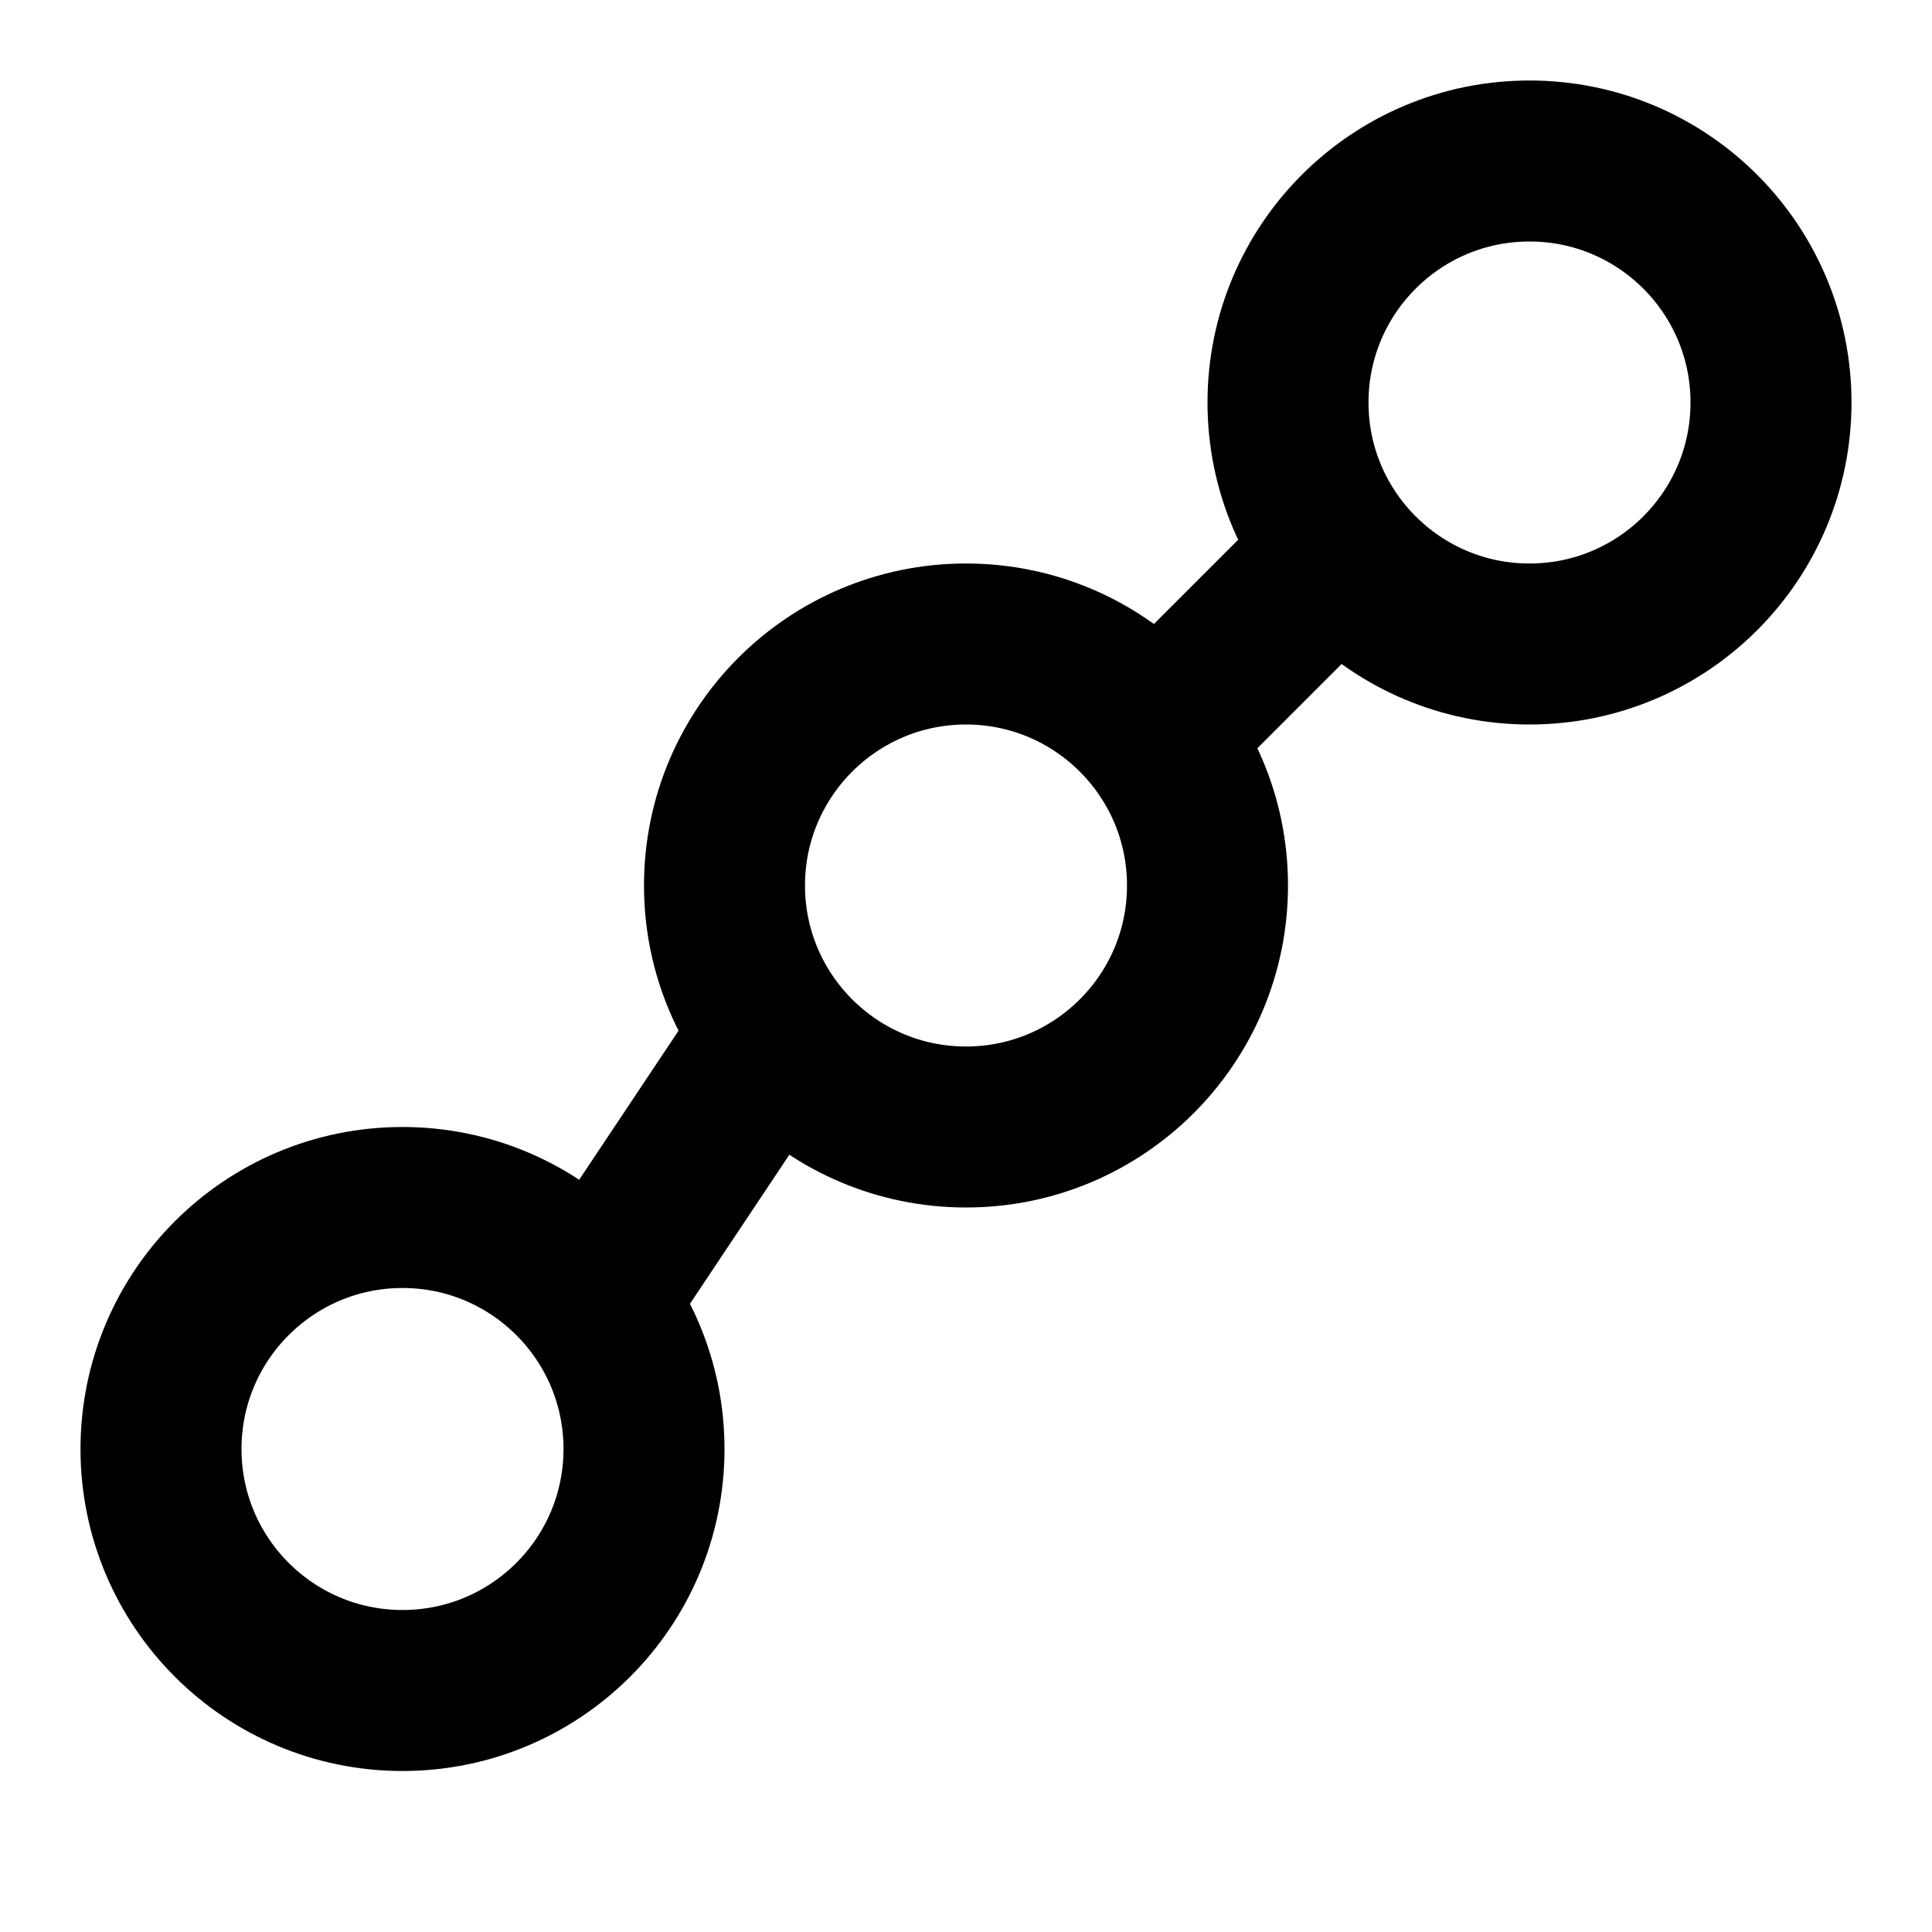
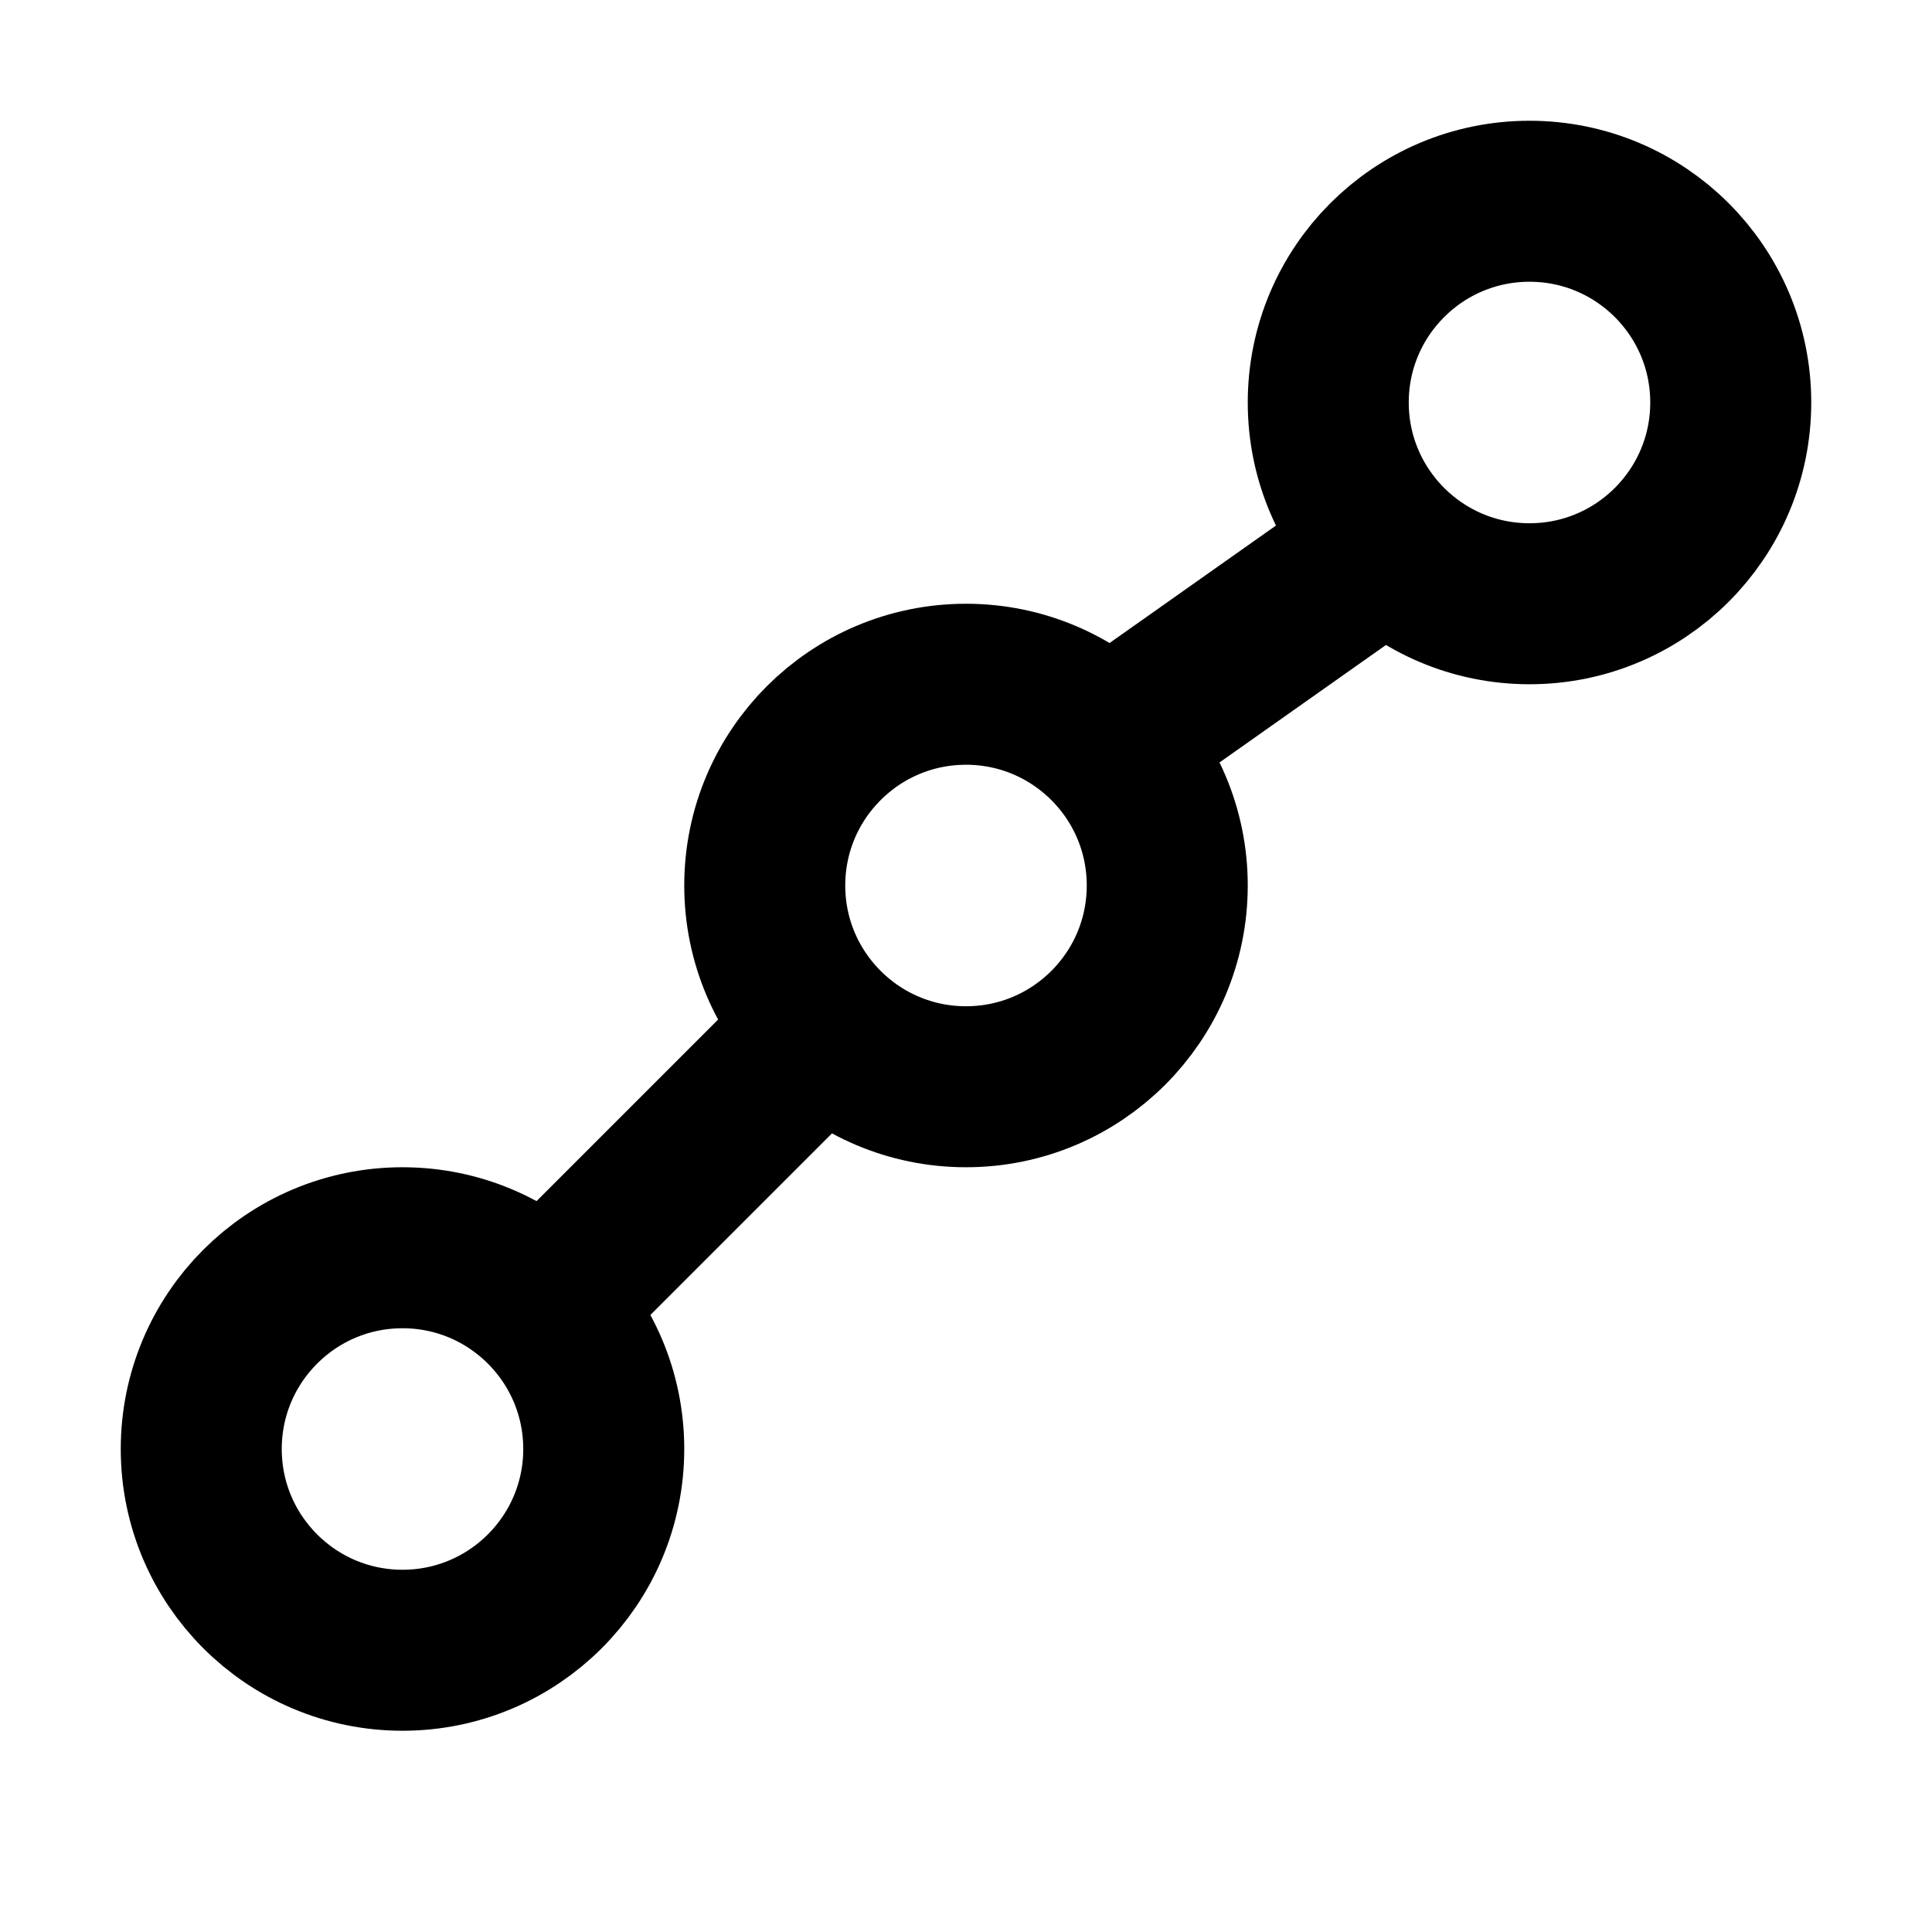
<svg xmlns="http://www.w3.org/2000/svg" viewBox="0 0 24 24" fill="none" stroke="currentColor" stroke-width="2" stroke-linecap="round" stroke-linejoin="round">
-   <circle cx="5" cy="18" r="3" />
-   <circle cx="12" cy="11" r="3" />
-   <circle cx="19" cy="5" r="3" />
-   <line x1="7.5" y1="16" x2="9.5" y2="13" />
-   <line x1="14.5" y1="9" x2="16.5" y2="7" />
+   <circle cx="5" cy="18" r="2.5" />
+   <circle cx="12" cy="11" r="2.5" />
+   <circle cx="19" cy="5" r="2.5" />
+   <line x1="6.8" y1="16.2" x2="10.2" y2="12.8" />
+   <line x1="13.8" y1="9.2" x2="17.2" y2="6.8" />
</svg>
